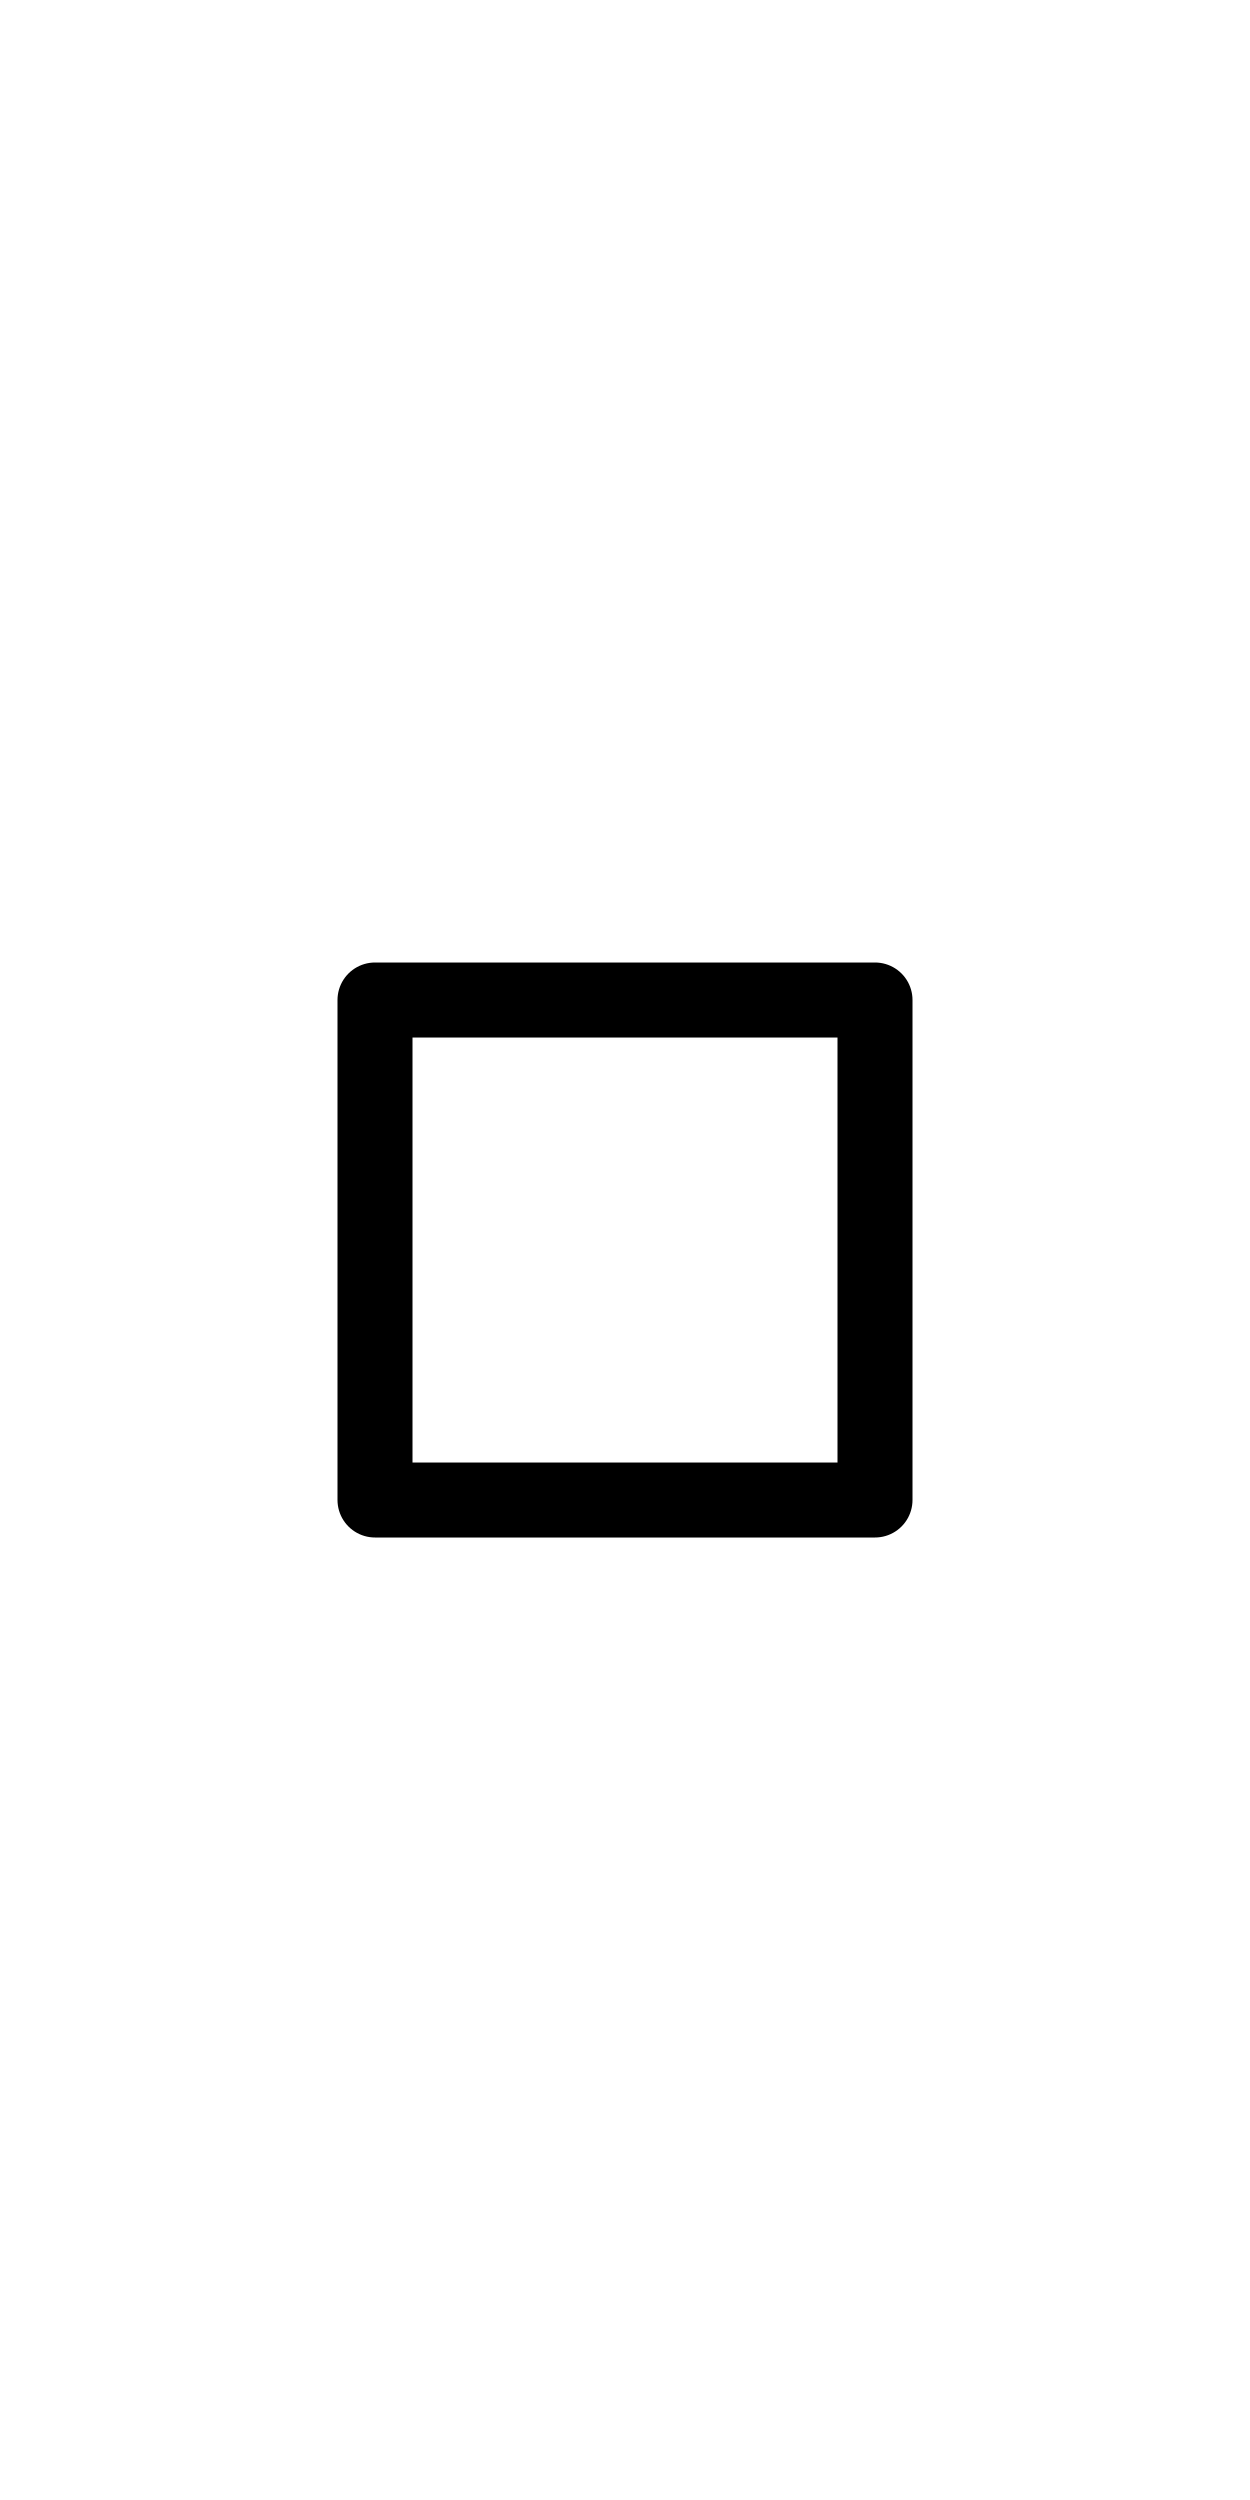
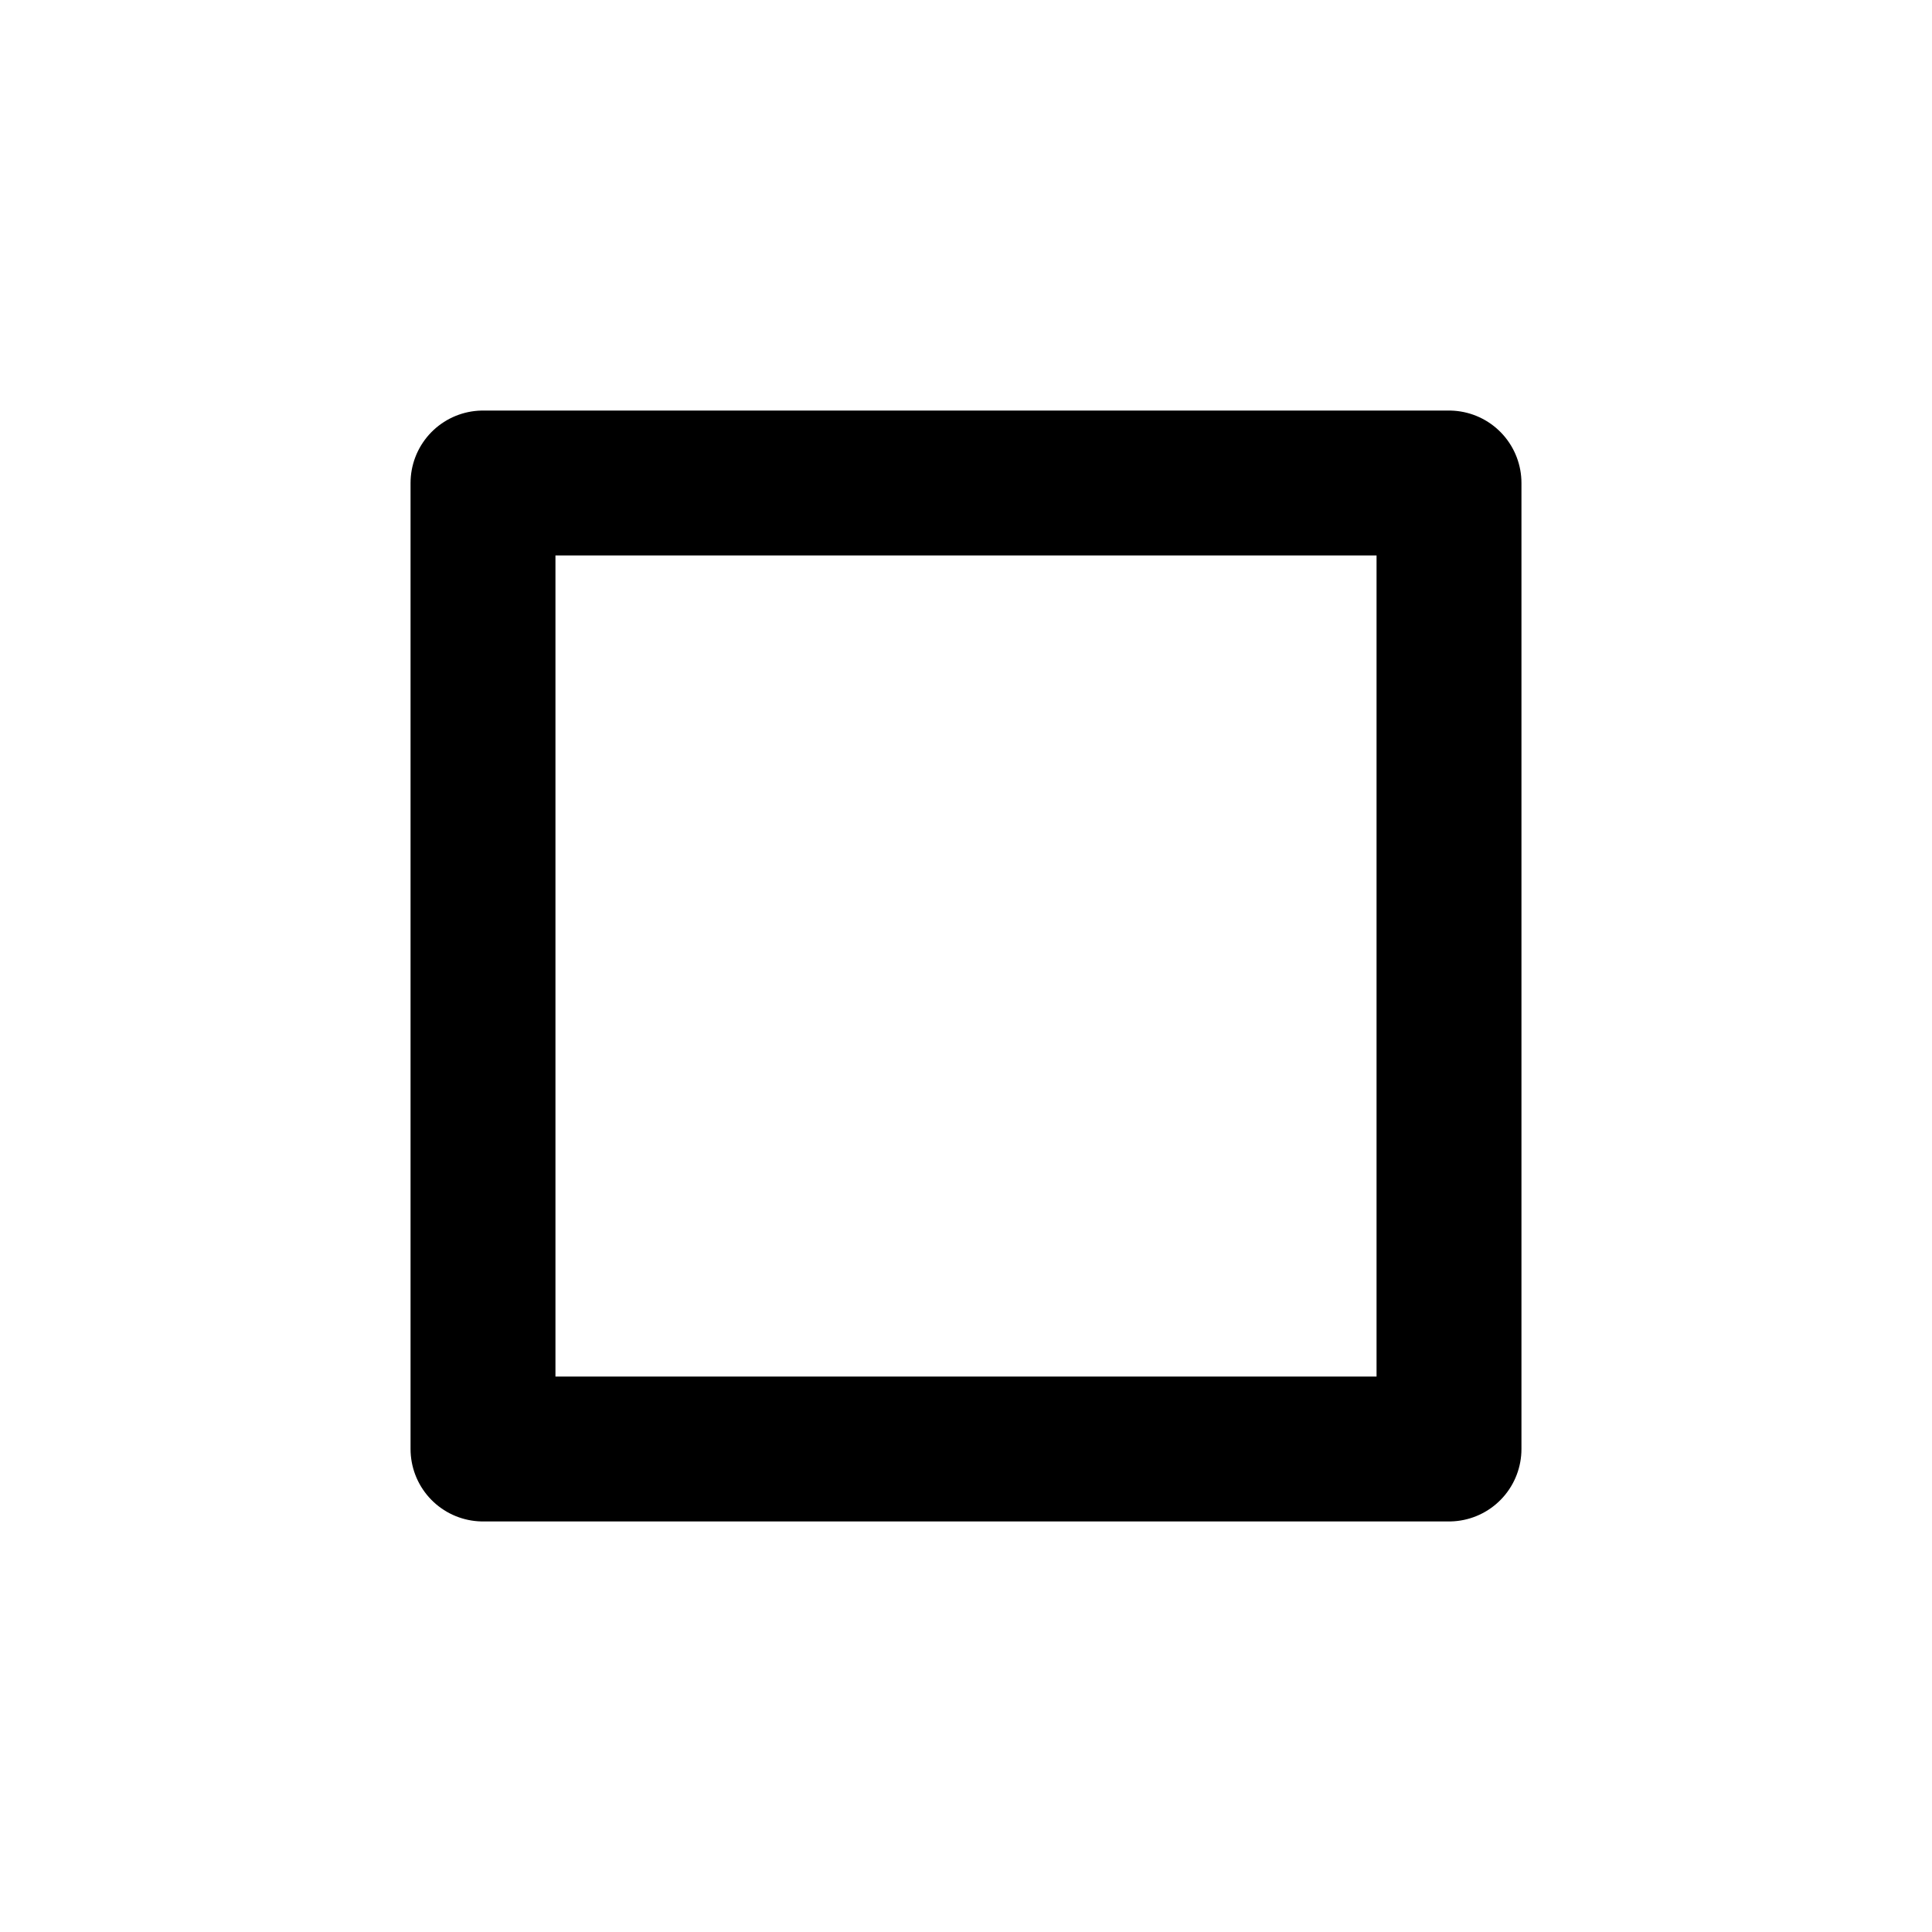
- <svg xmlns="http://www.w3.org/2000/svg" version="1.1" width="62.5" height="125" id="svg2" xml:space="preserve">
+ <svg xmlns="http://www.w3.org/2000/svg" version="1.1" width="50" height="50" id="svg2" xml:space="preserve">
  <defs id="defs6" />
-   <g transform="matrix(1.25,0,0,-1.25,0,125)" id="g10">
-     <path d="m 15,40 20,0 0,20 -20,0 0,-20 z" id="path12" style="fill:none;stroke:#000000;stroke-width:3;stroke-linecap:round;stroke-linejoin:round;stroke-miterlimit:4;stroke-opacity:1;stroke-dasharray:none" />
+   <g transform="matrix(1.25,0,0,-1.25,0,50)" id="g10">
+     <path d="m 10,10 20,0 0,20 -20,0 0,-20 z" id="path12" style="fill:none;stroke:#000000;stroke-width:3;stroke-linecap:round;stroke-linejoin:round;stroke-miterlimit:4;stroke-opacity:1;stroke-dasharray:none" />
  </g>
</svg>
